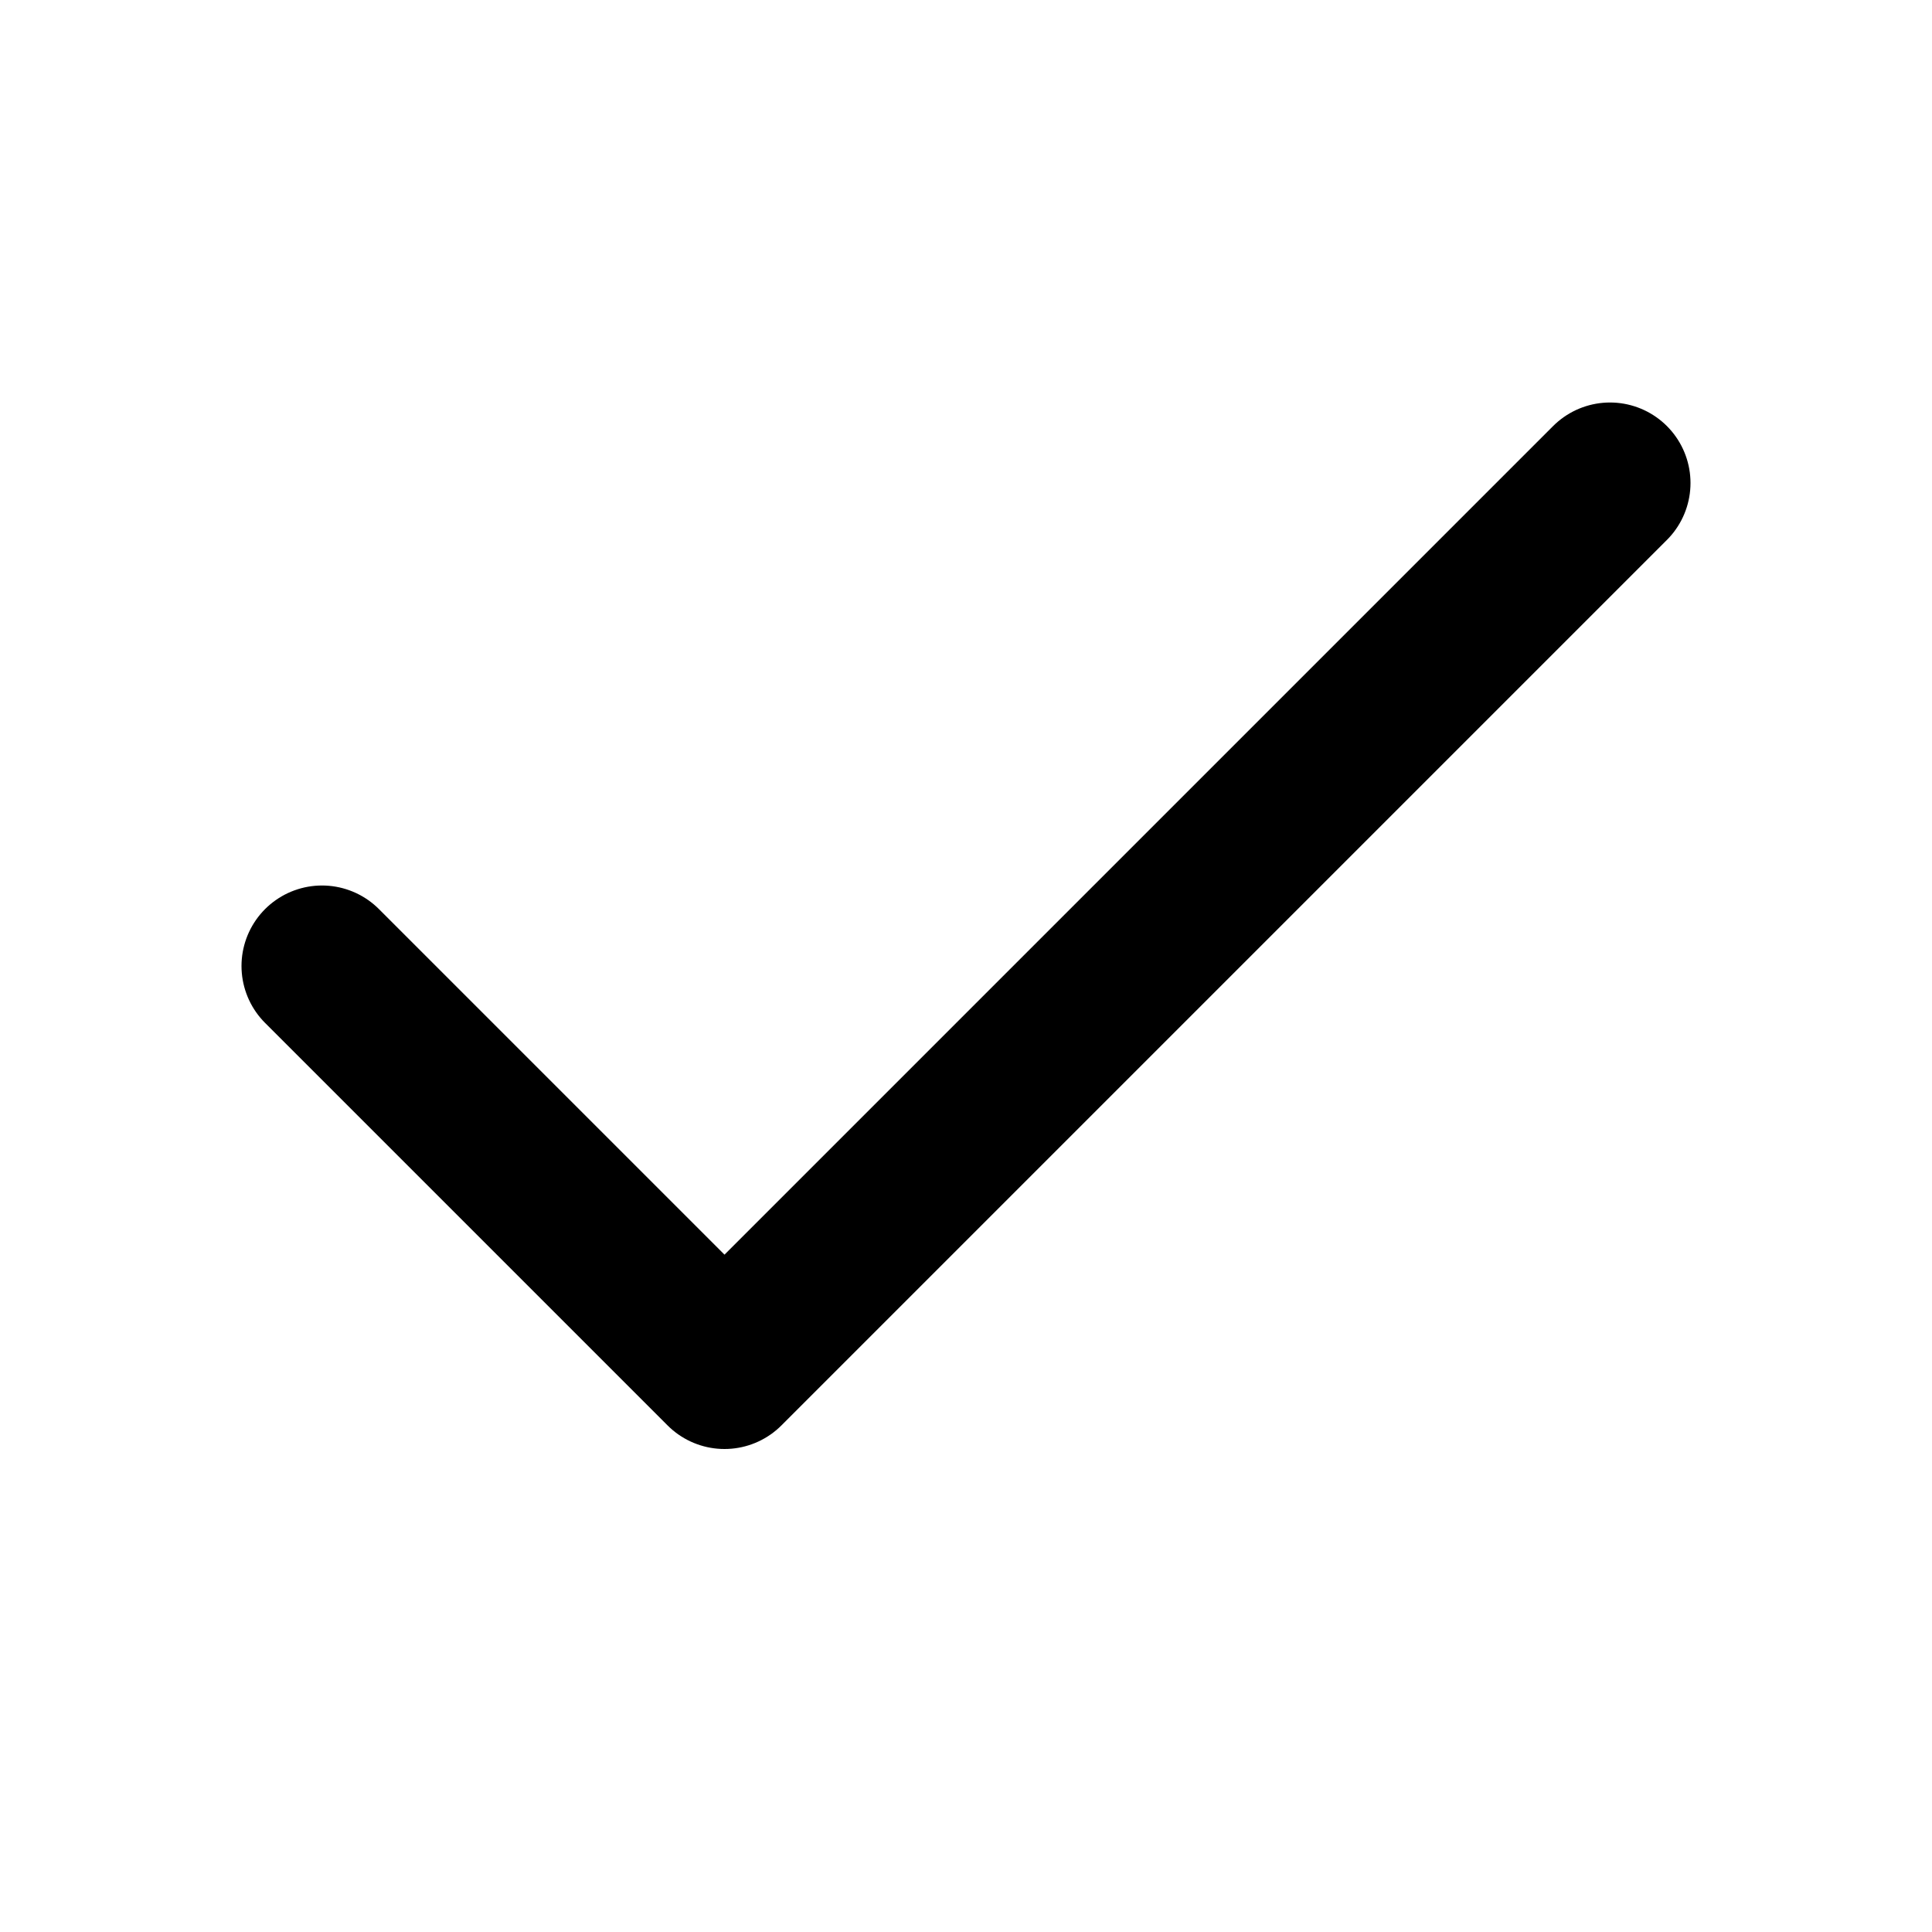
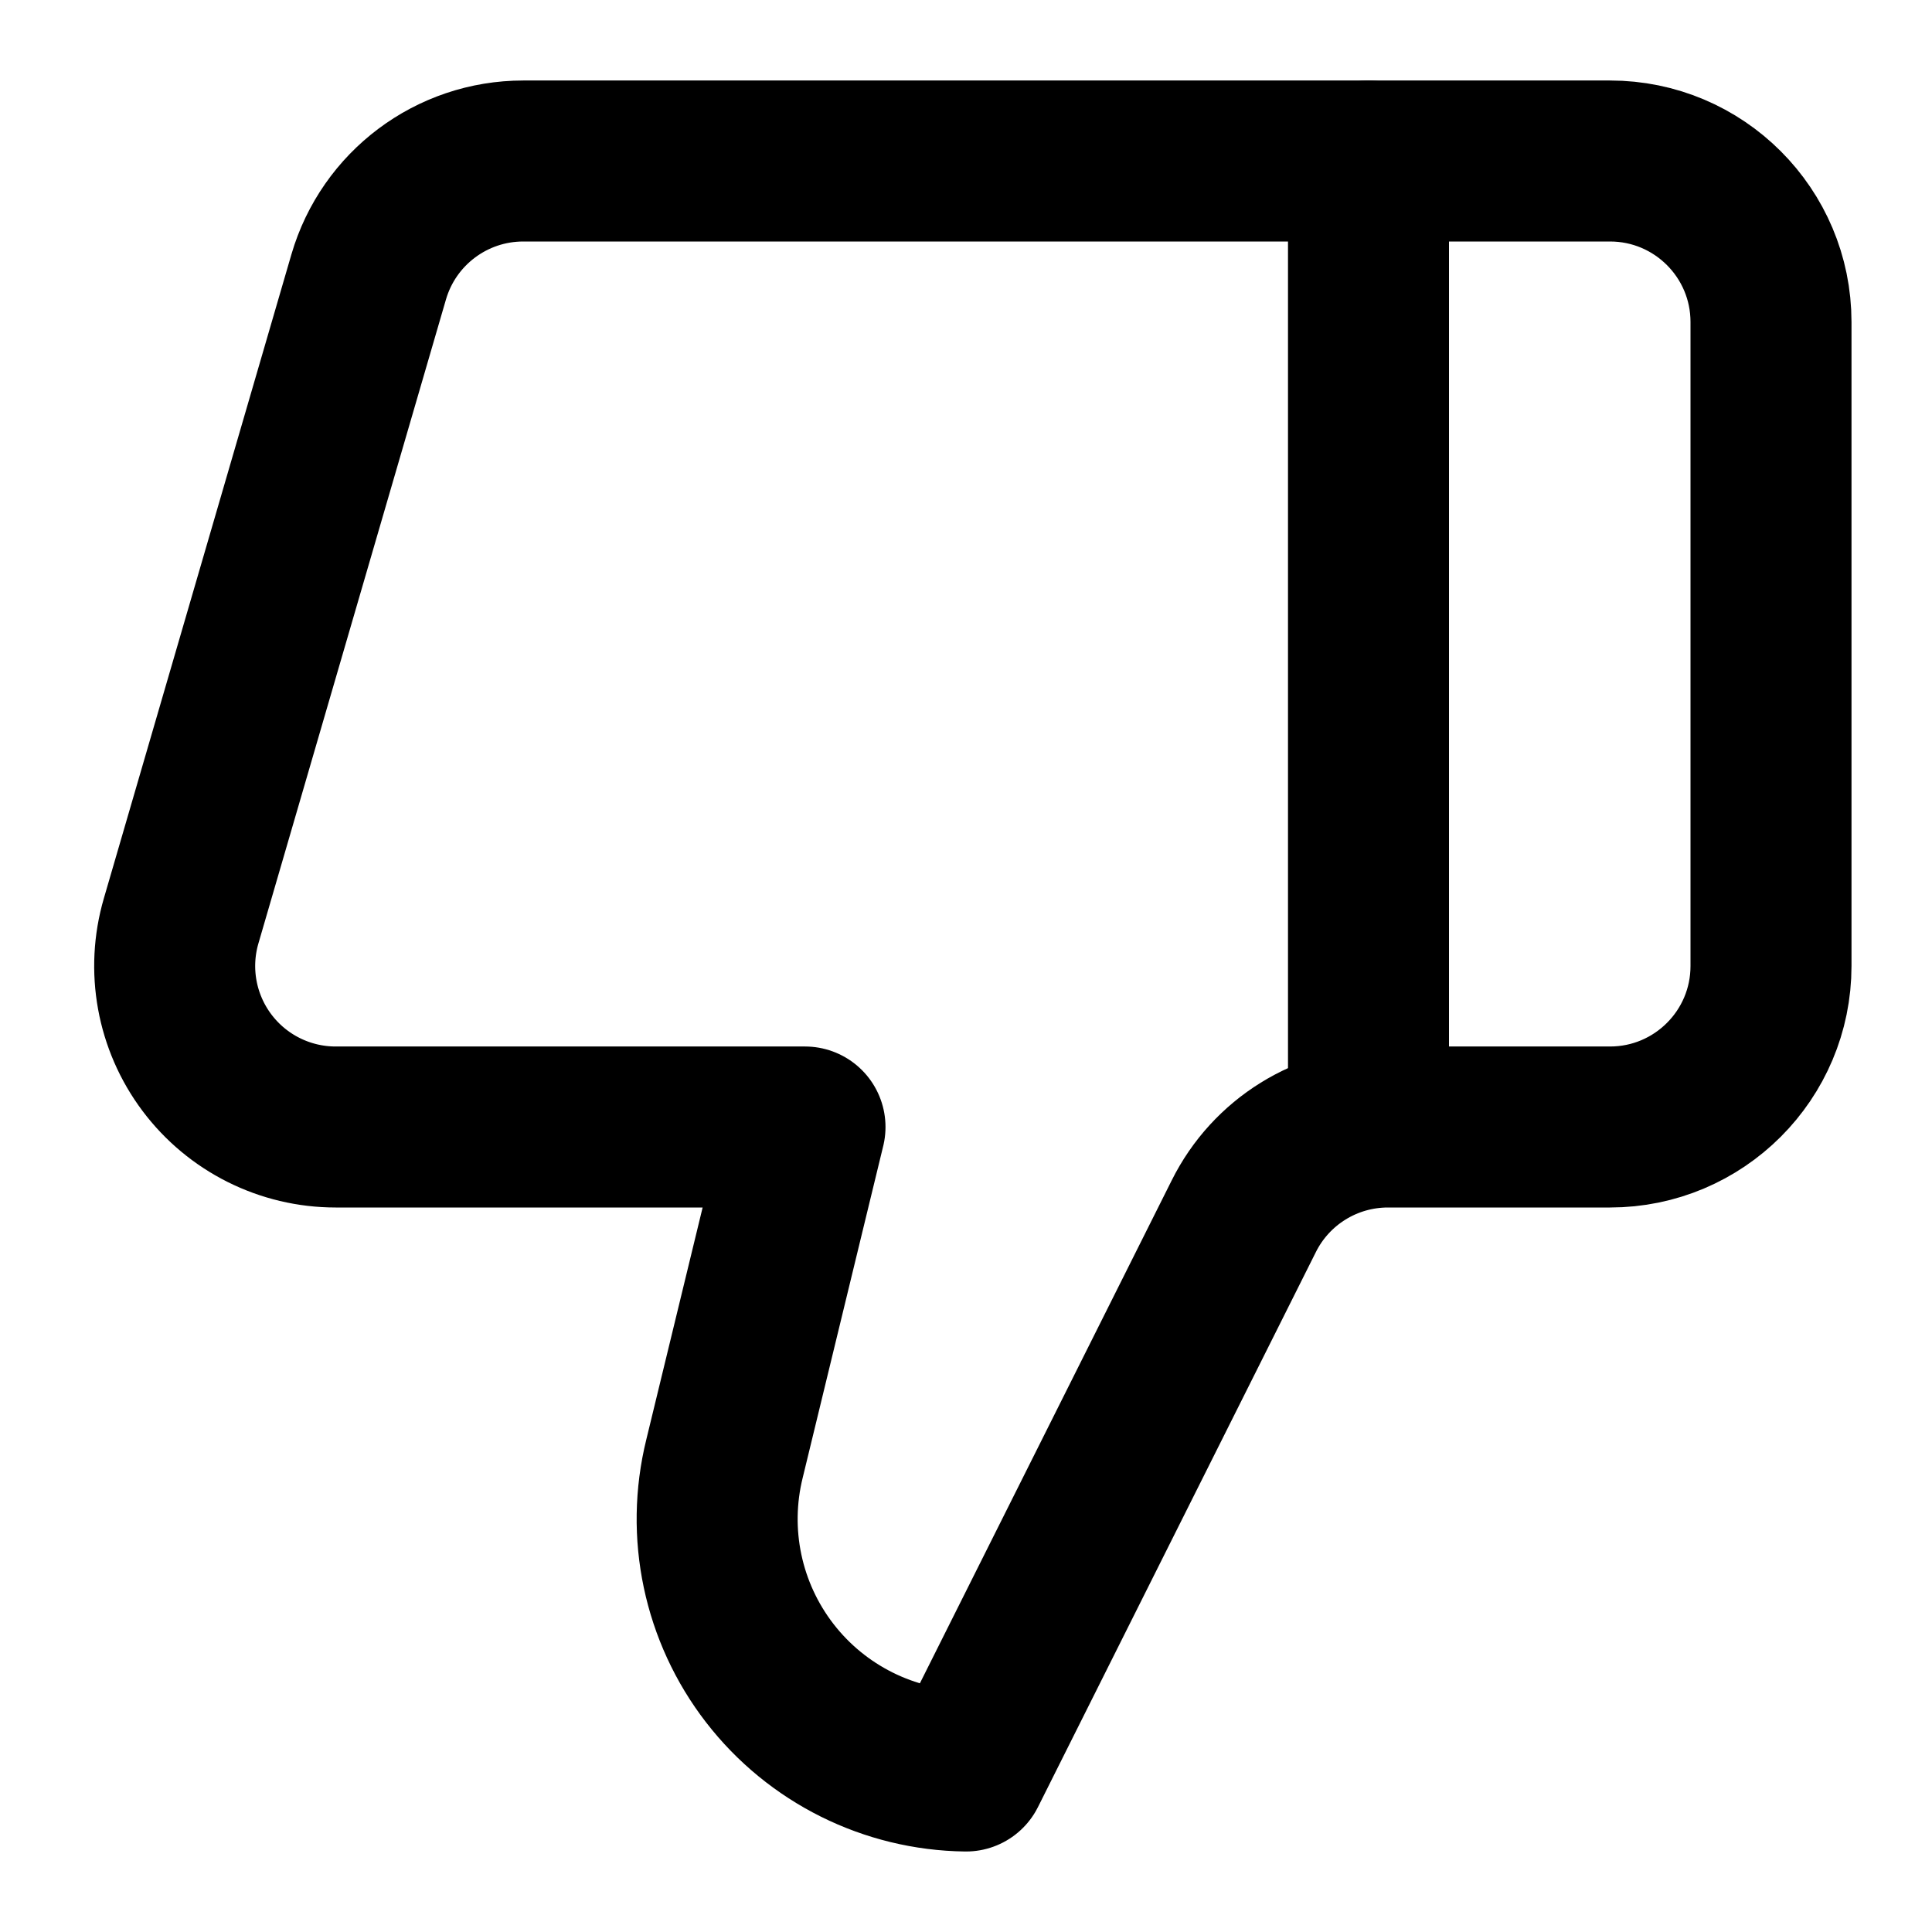
<svg xmlns="http://www.w3.org/2000/svg" width="24" height="24" viewBox="0 0 24 24" fill="none" stroke="currentColor" stroke-width="2" stroke-linecap="round" stroke-linejoin="round">
-   <path d="M20 6 9 17l-5-5" />
+   <path d="M9 18.12 10 14H4.17a2 2 0 0 1-1.92-2.56l2.33-8A2 2 0 0 1 6.5 2H20a2 2 0 0 1 2 2v8a2 2 0 0 1-2 2h-2.76a2 2 0 0 0-1.79 1.11L12 22a3.13 3.13 0 0 1-3-3.88Z" />
+   <path d="M17 14V2" />
</svg>
